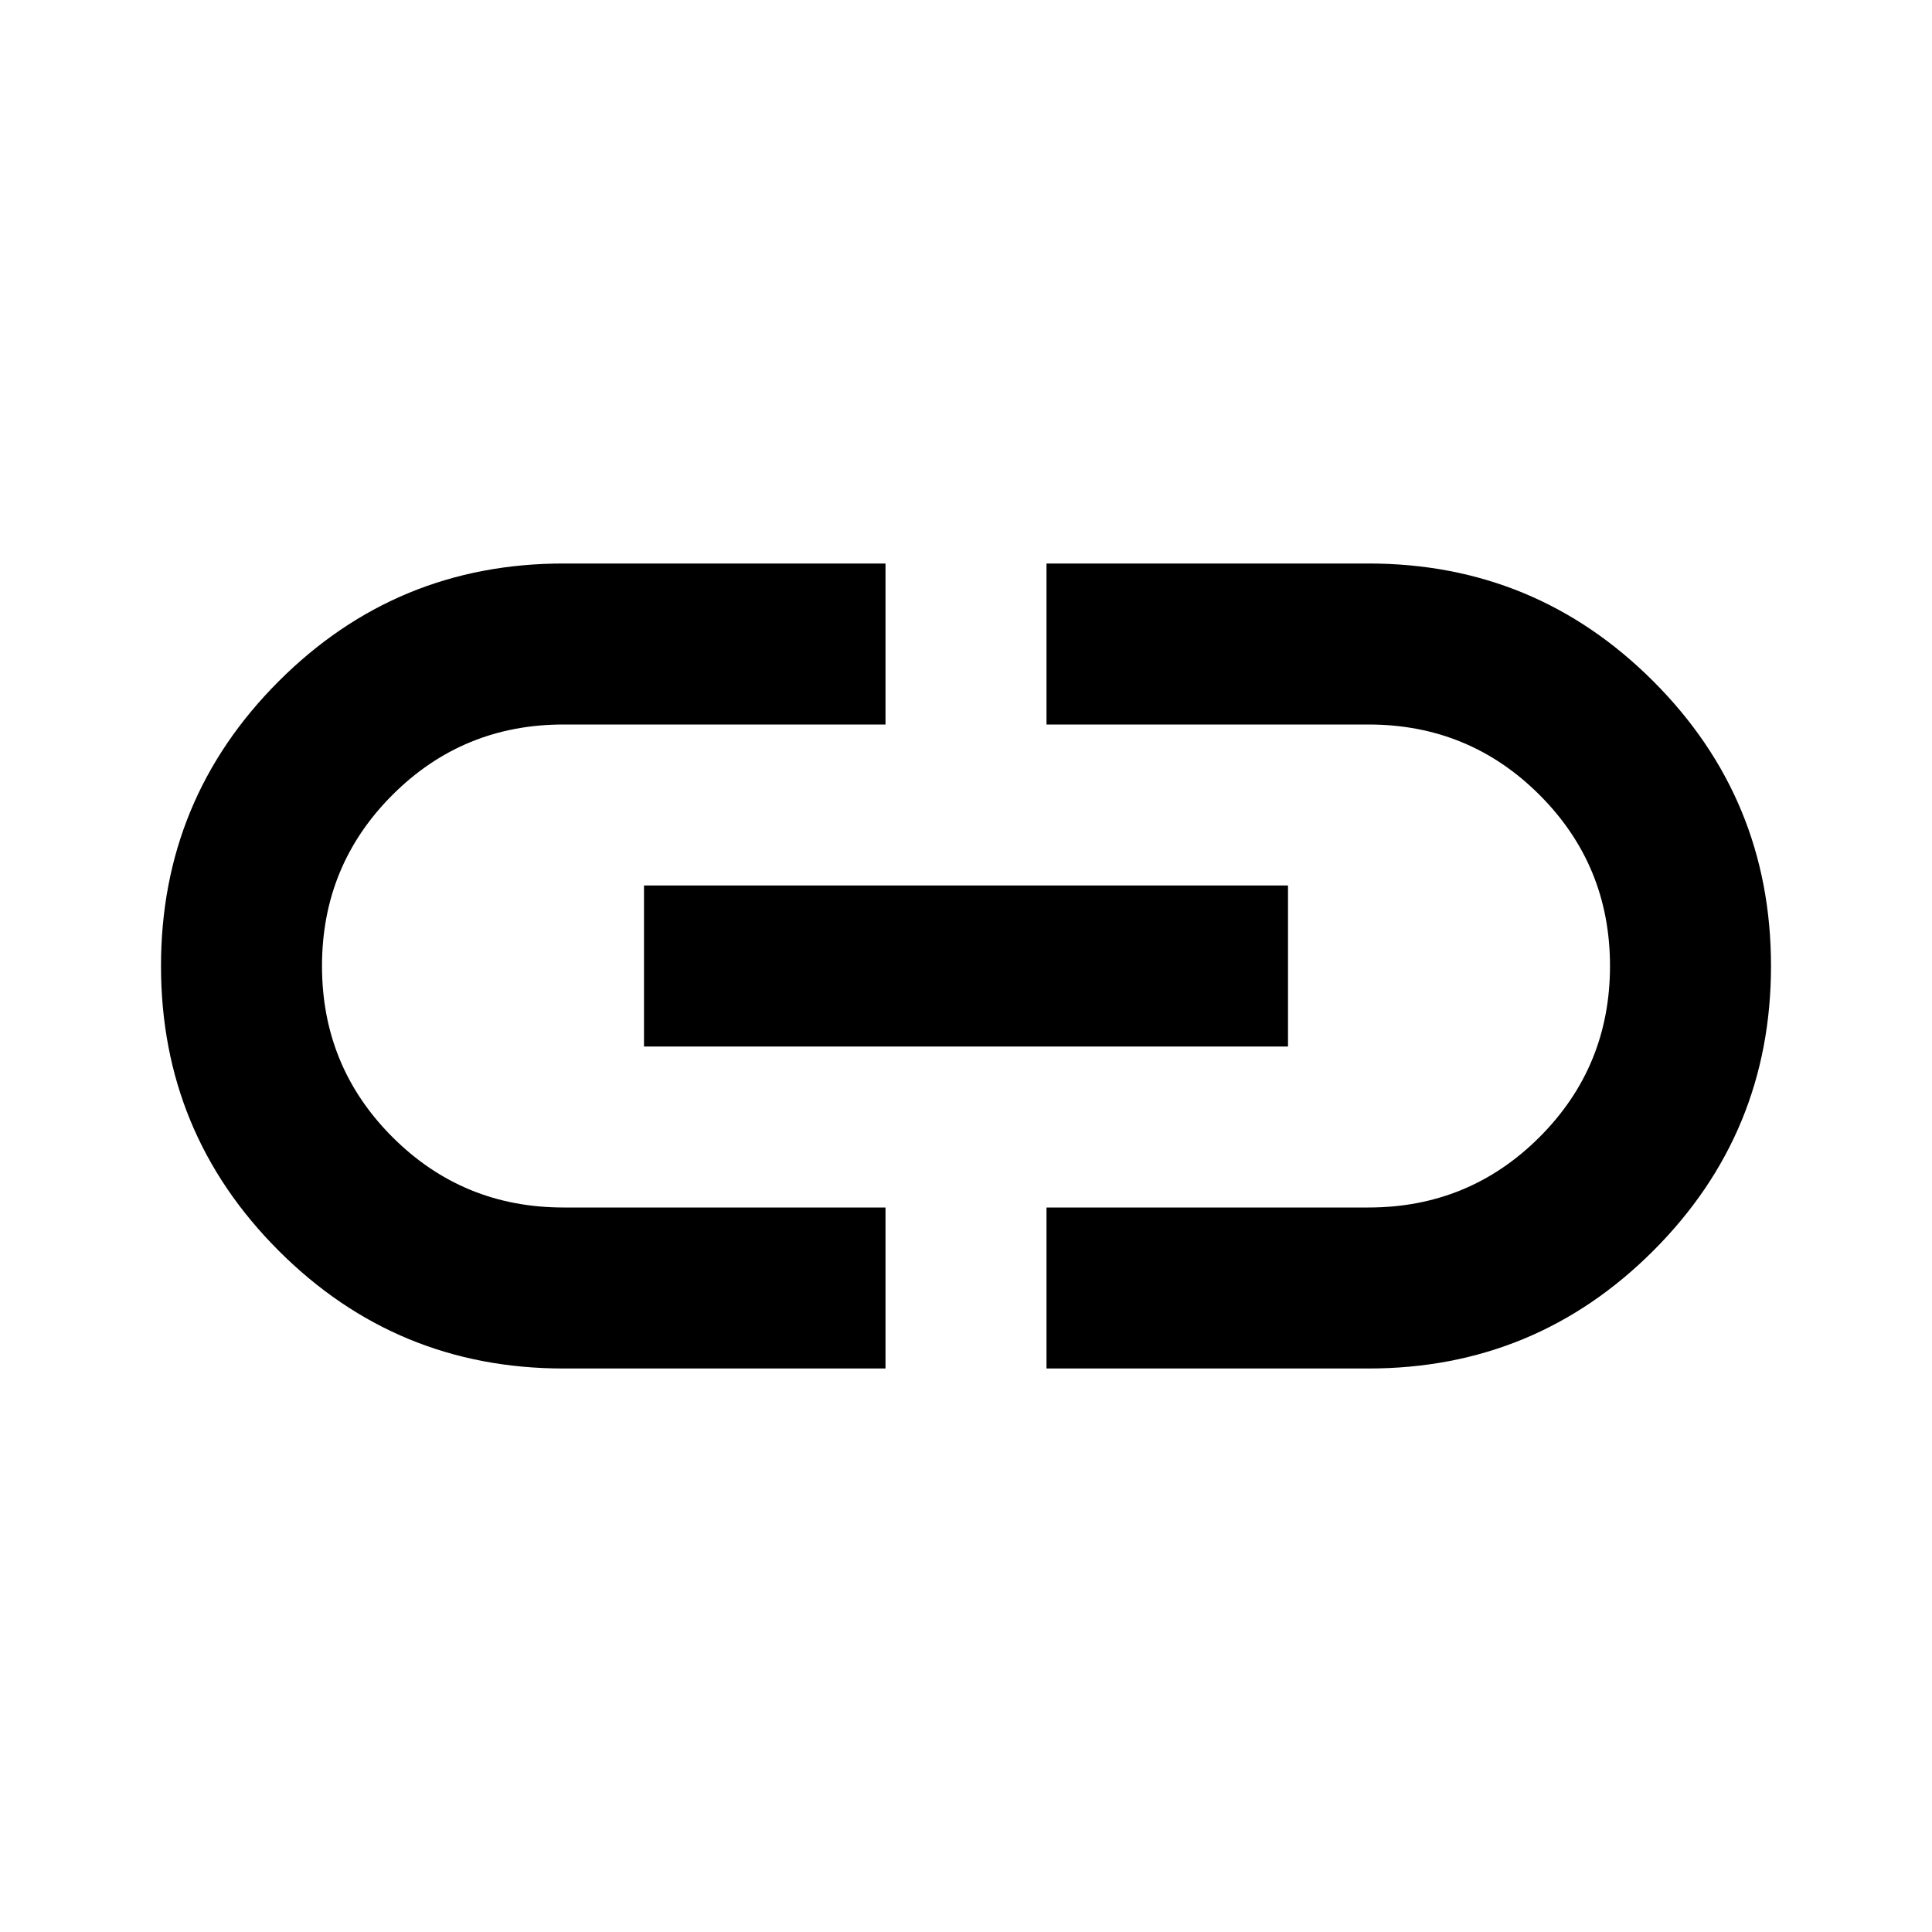
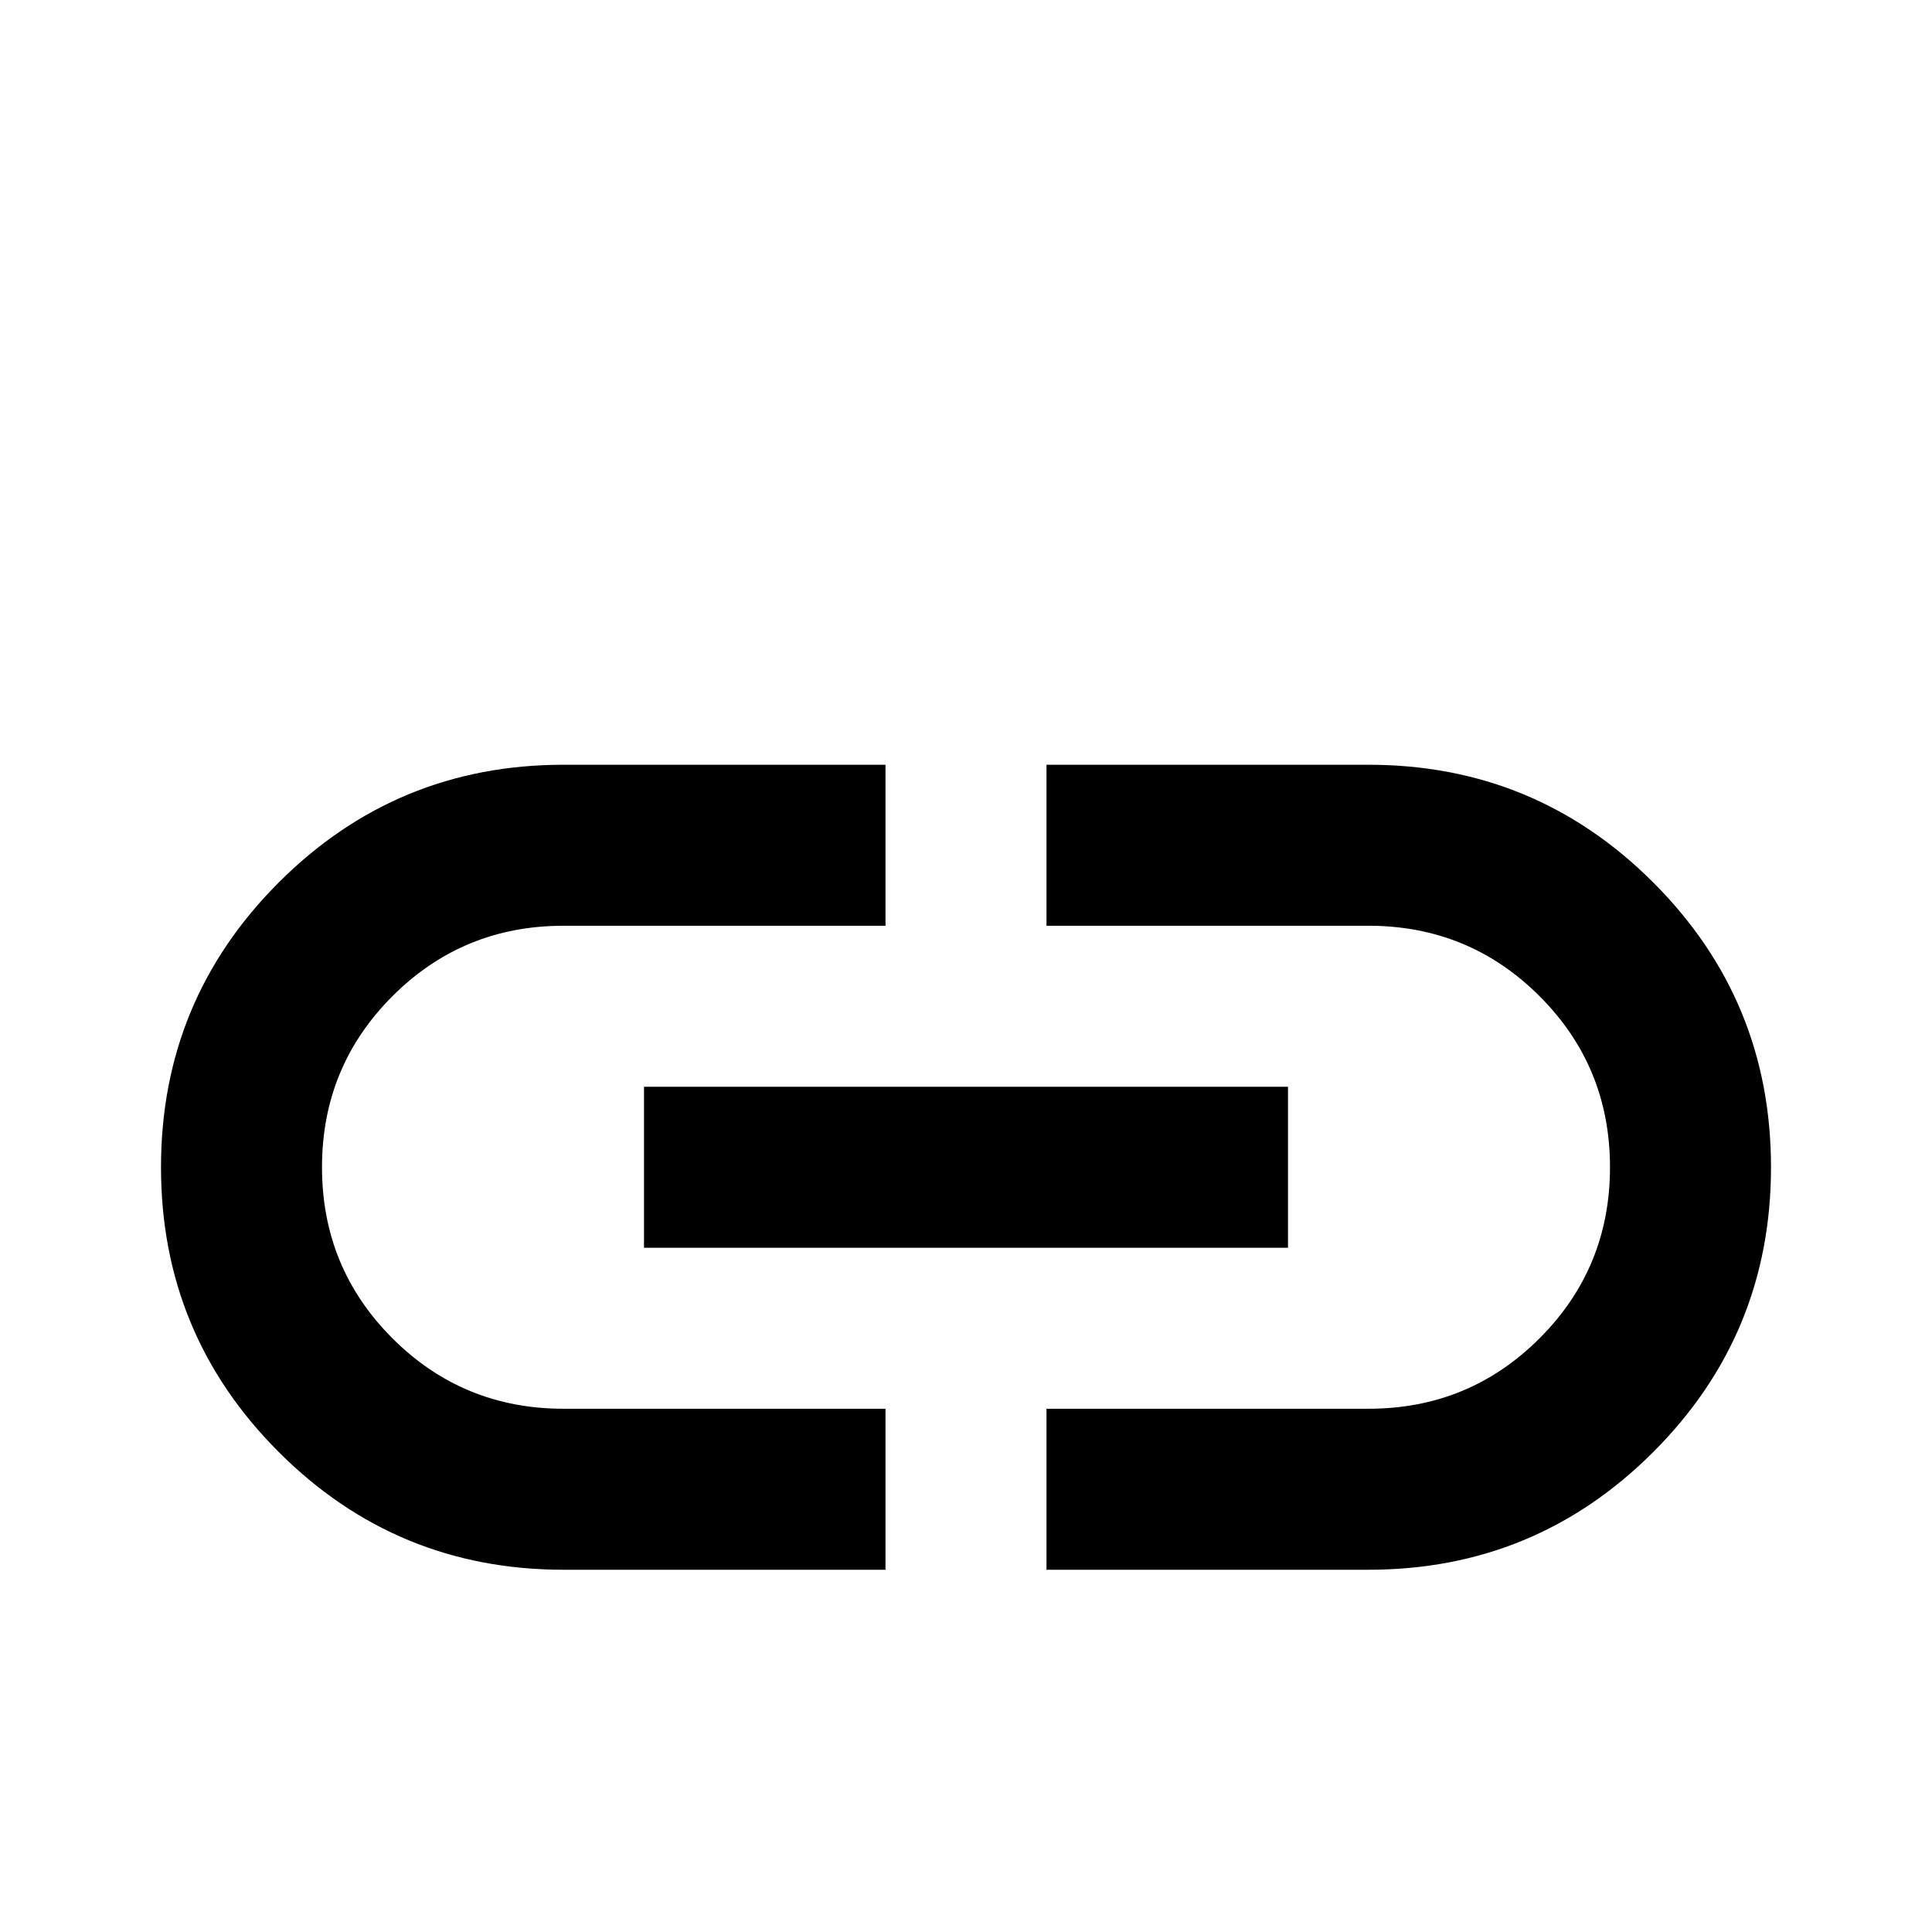
<svg xmlns="http://www.w3.org/2000/svg" id="link" height="960" width="960" viewBox="0 -960 960 960">
-   <g fill="currentColor">
+   <g fill="currentColor" transform="translate(0, 100)">
    <path d="M440-280H280q-83 0-141.5-58.5T80-480q0-83 58.5-141.5T280-680h160v80H280q-50 0-85 35t-35 85q0 50 35 85t85 35h160v80ZM320-440v-80h320v80H320Zm200 160v-80h160q50 0 85-35t35-85q0-50-35-85t-85-35H520v-80h160q83 0 141.5 58.5T880-480q0 83-58.5 141.5T680-280H520Z" />
  </g>
</svg>
